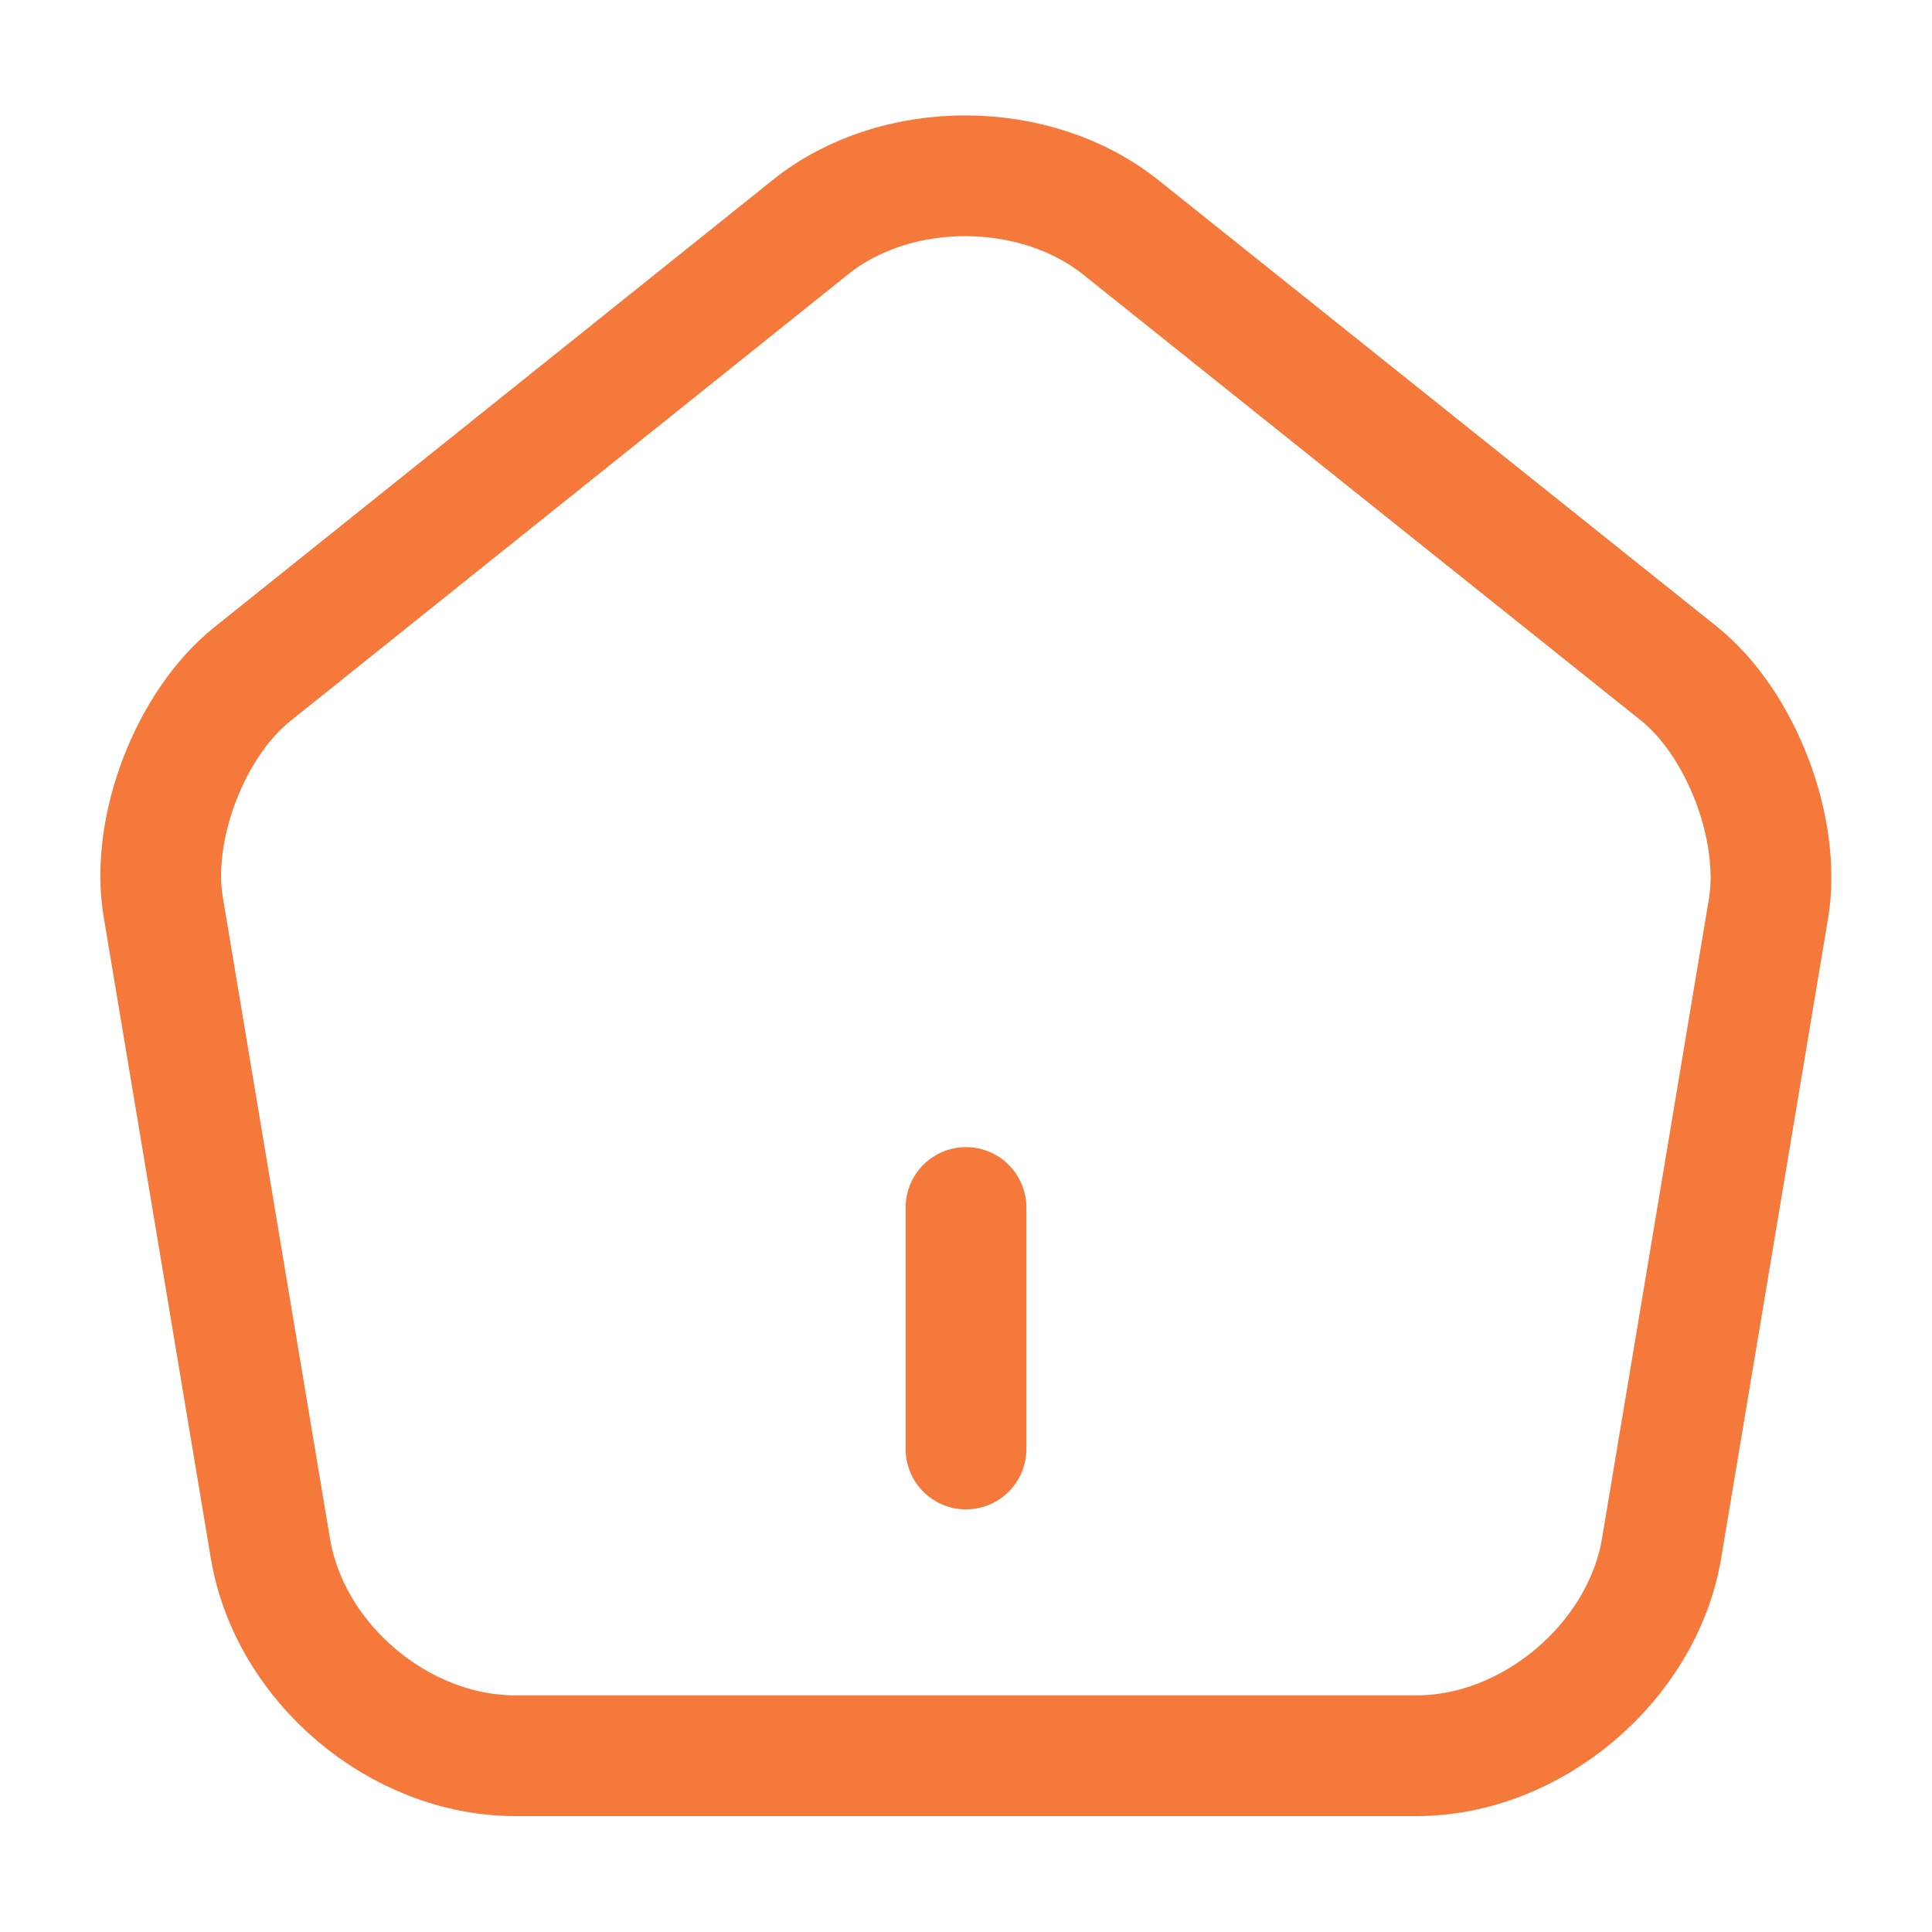
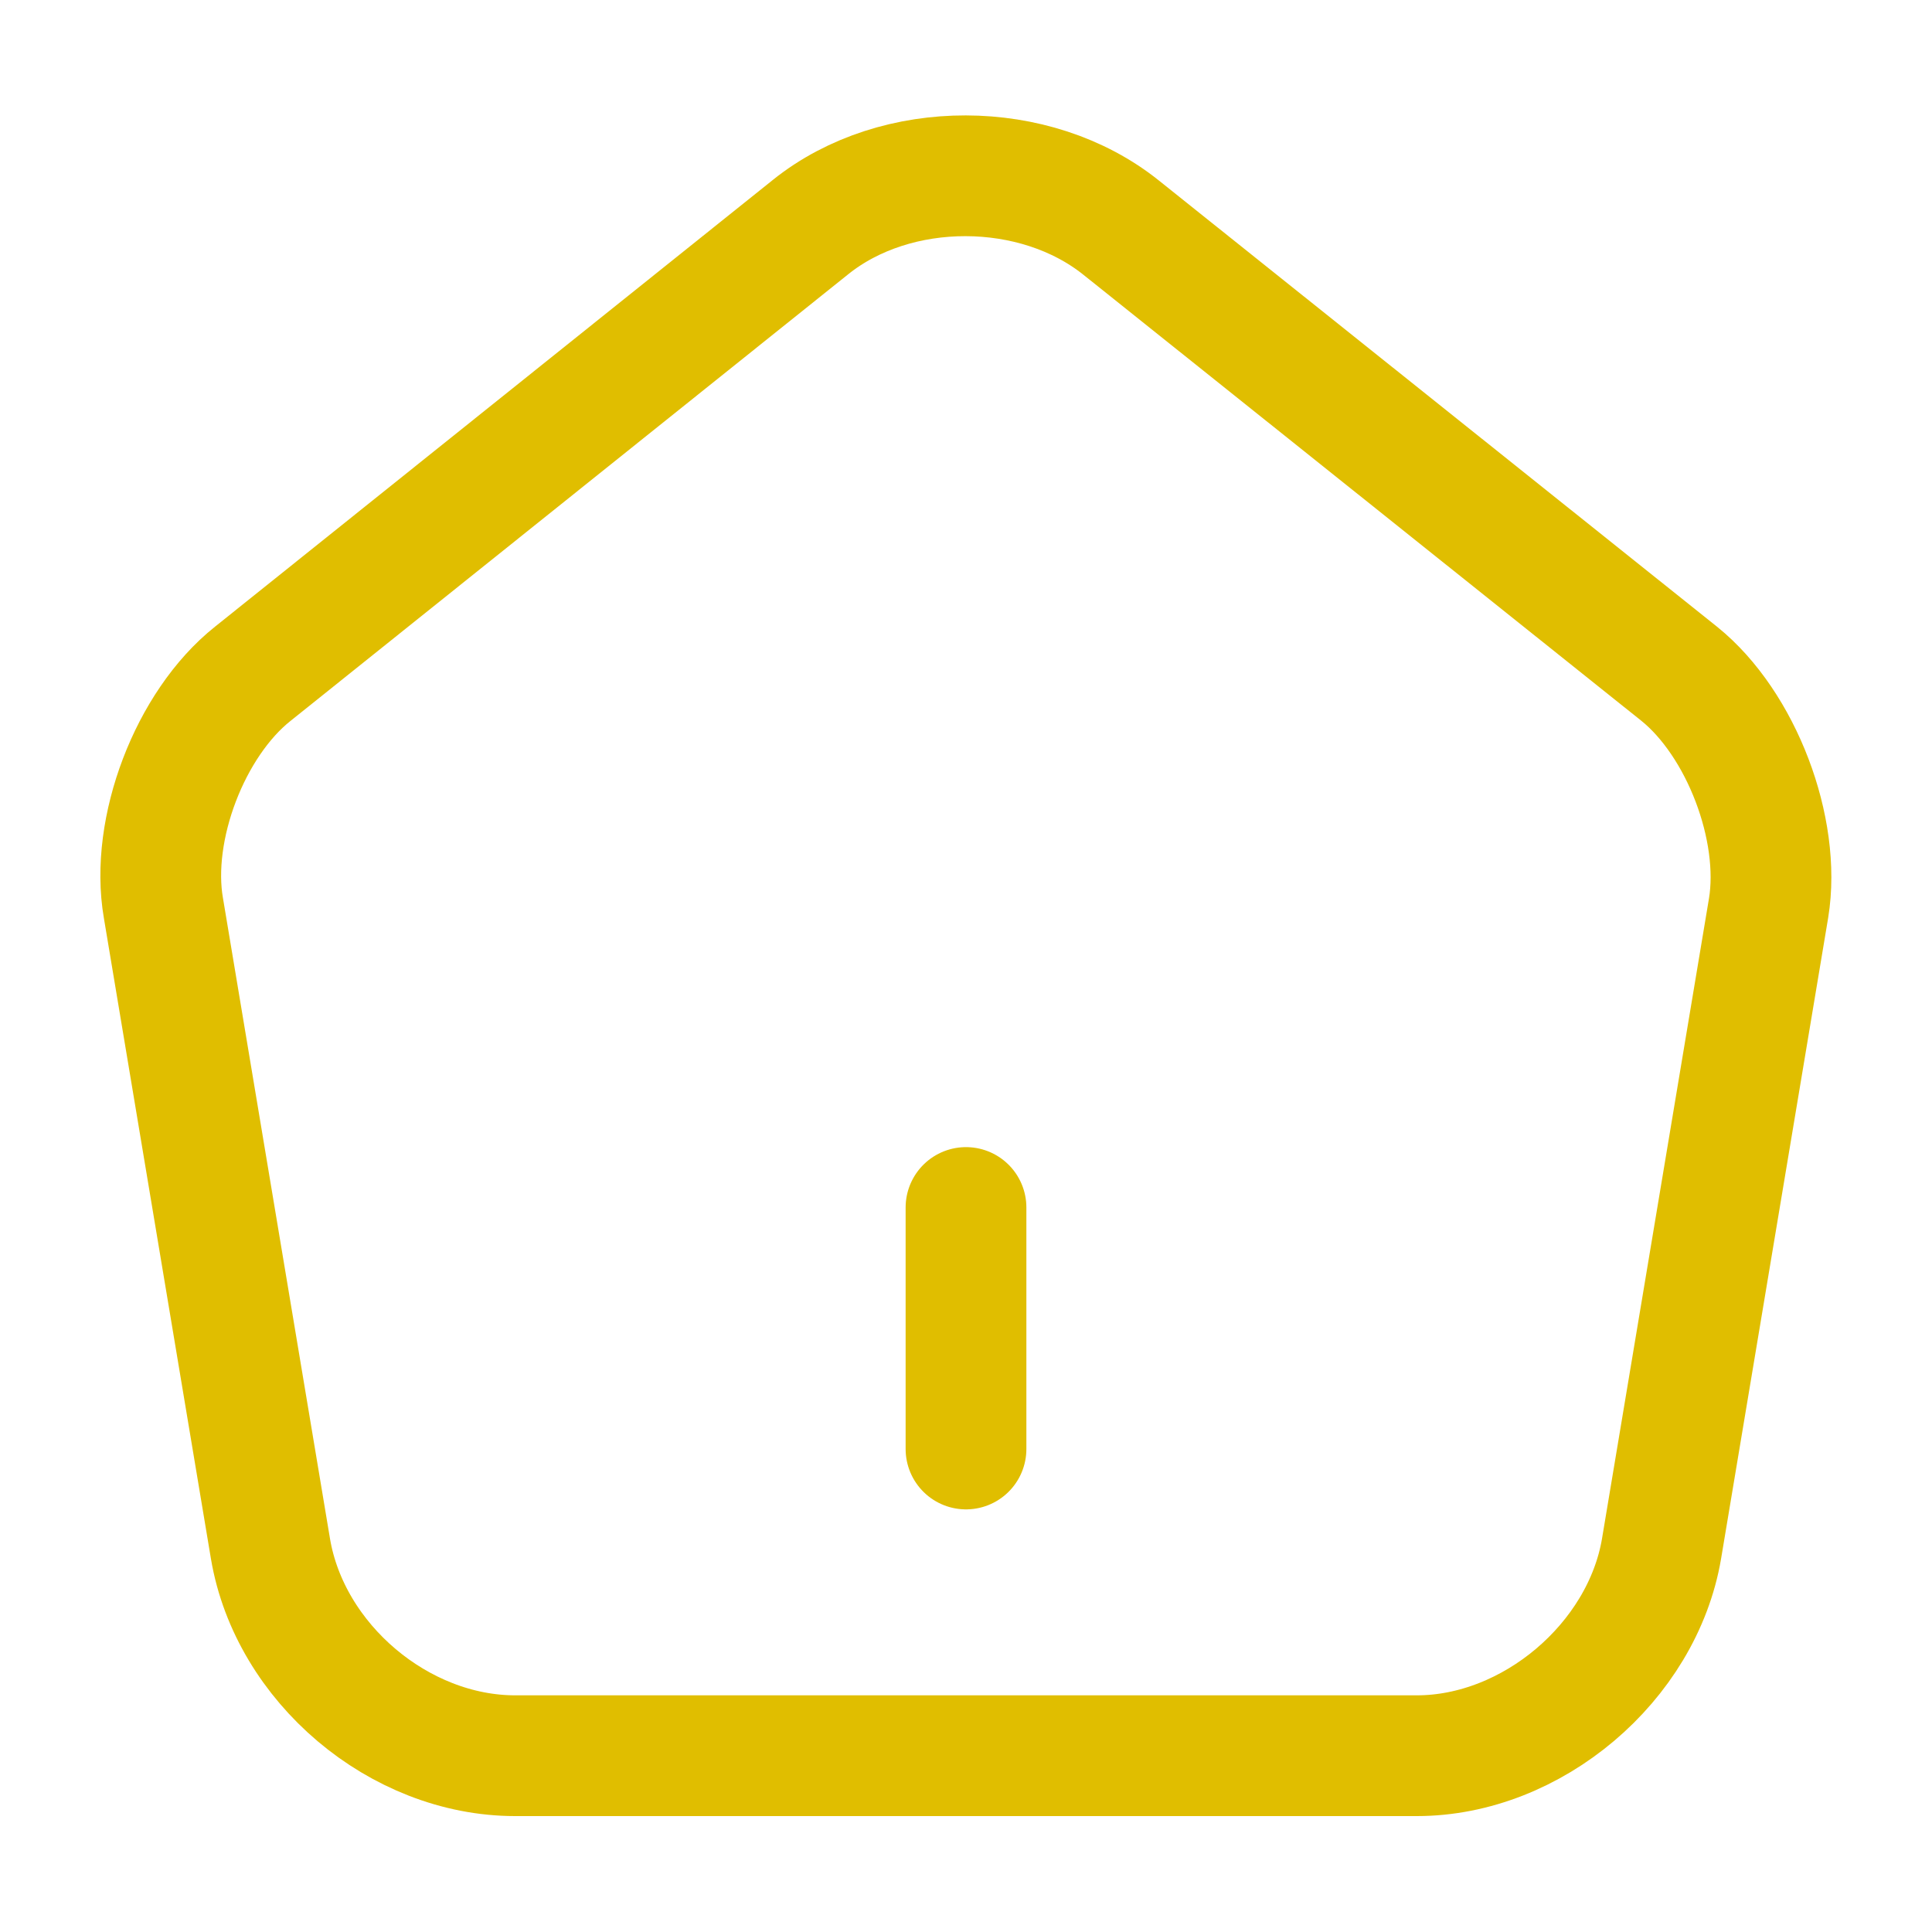
<svg xmlns="http://www.w3.org/2000/svg" width="24" height="24" viewBox="0 0 24 24" fill="none">
-   <path d="M12 18V15M10.07 2.82L3.14 8.37C2.36 8.99 1.86 10.3 2.03 11.28L3.36 19.24C3.6 20.66 4.96 21.81 6.4 21.81H17.6C19.03 21.81 20.4 20.65 20.64 19.24L21.97 11.28C22.13 10.3 21.63 8.99 20.86 8.37L13.93 2.83C12.86 1.97 11.13 1.97 10.07 2.82V2.82Z" stroke="#F4793B" stroke-width="1.5" stroke-linecap="round" stroke-linejoin="round" />
+   <path d="M12 18V15M10.07 2.82L3.14 8.37C2.36 8.99 1.86 10.3 2.03 11.28L3.36 19.24C3.6 20.66 4.96 21.81 6.4 21.81H17.6C19.03 21.81 20.4 20.65 20.64 19.24L21.97 11.28C22.13 10.3 21.63 8.99 20.86 8.37L13.93 2.83C12.86 1.97 11.13 1.97 10.07 2.82V2.82Z" stroke="#e0be00" stroke-width="1.5" stroke-linecap="round" stroke-linejoin="round" />
</svg>
